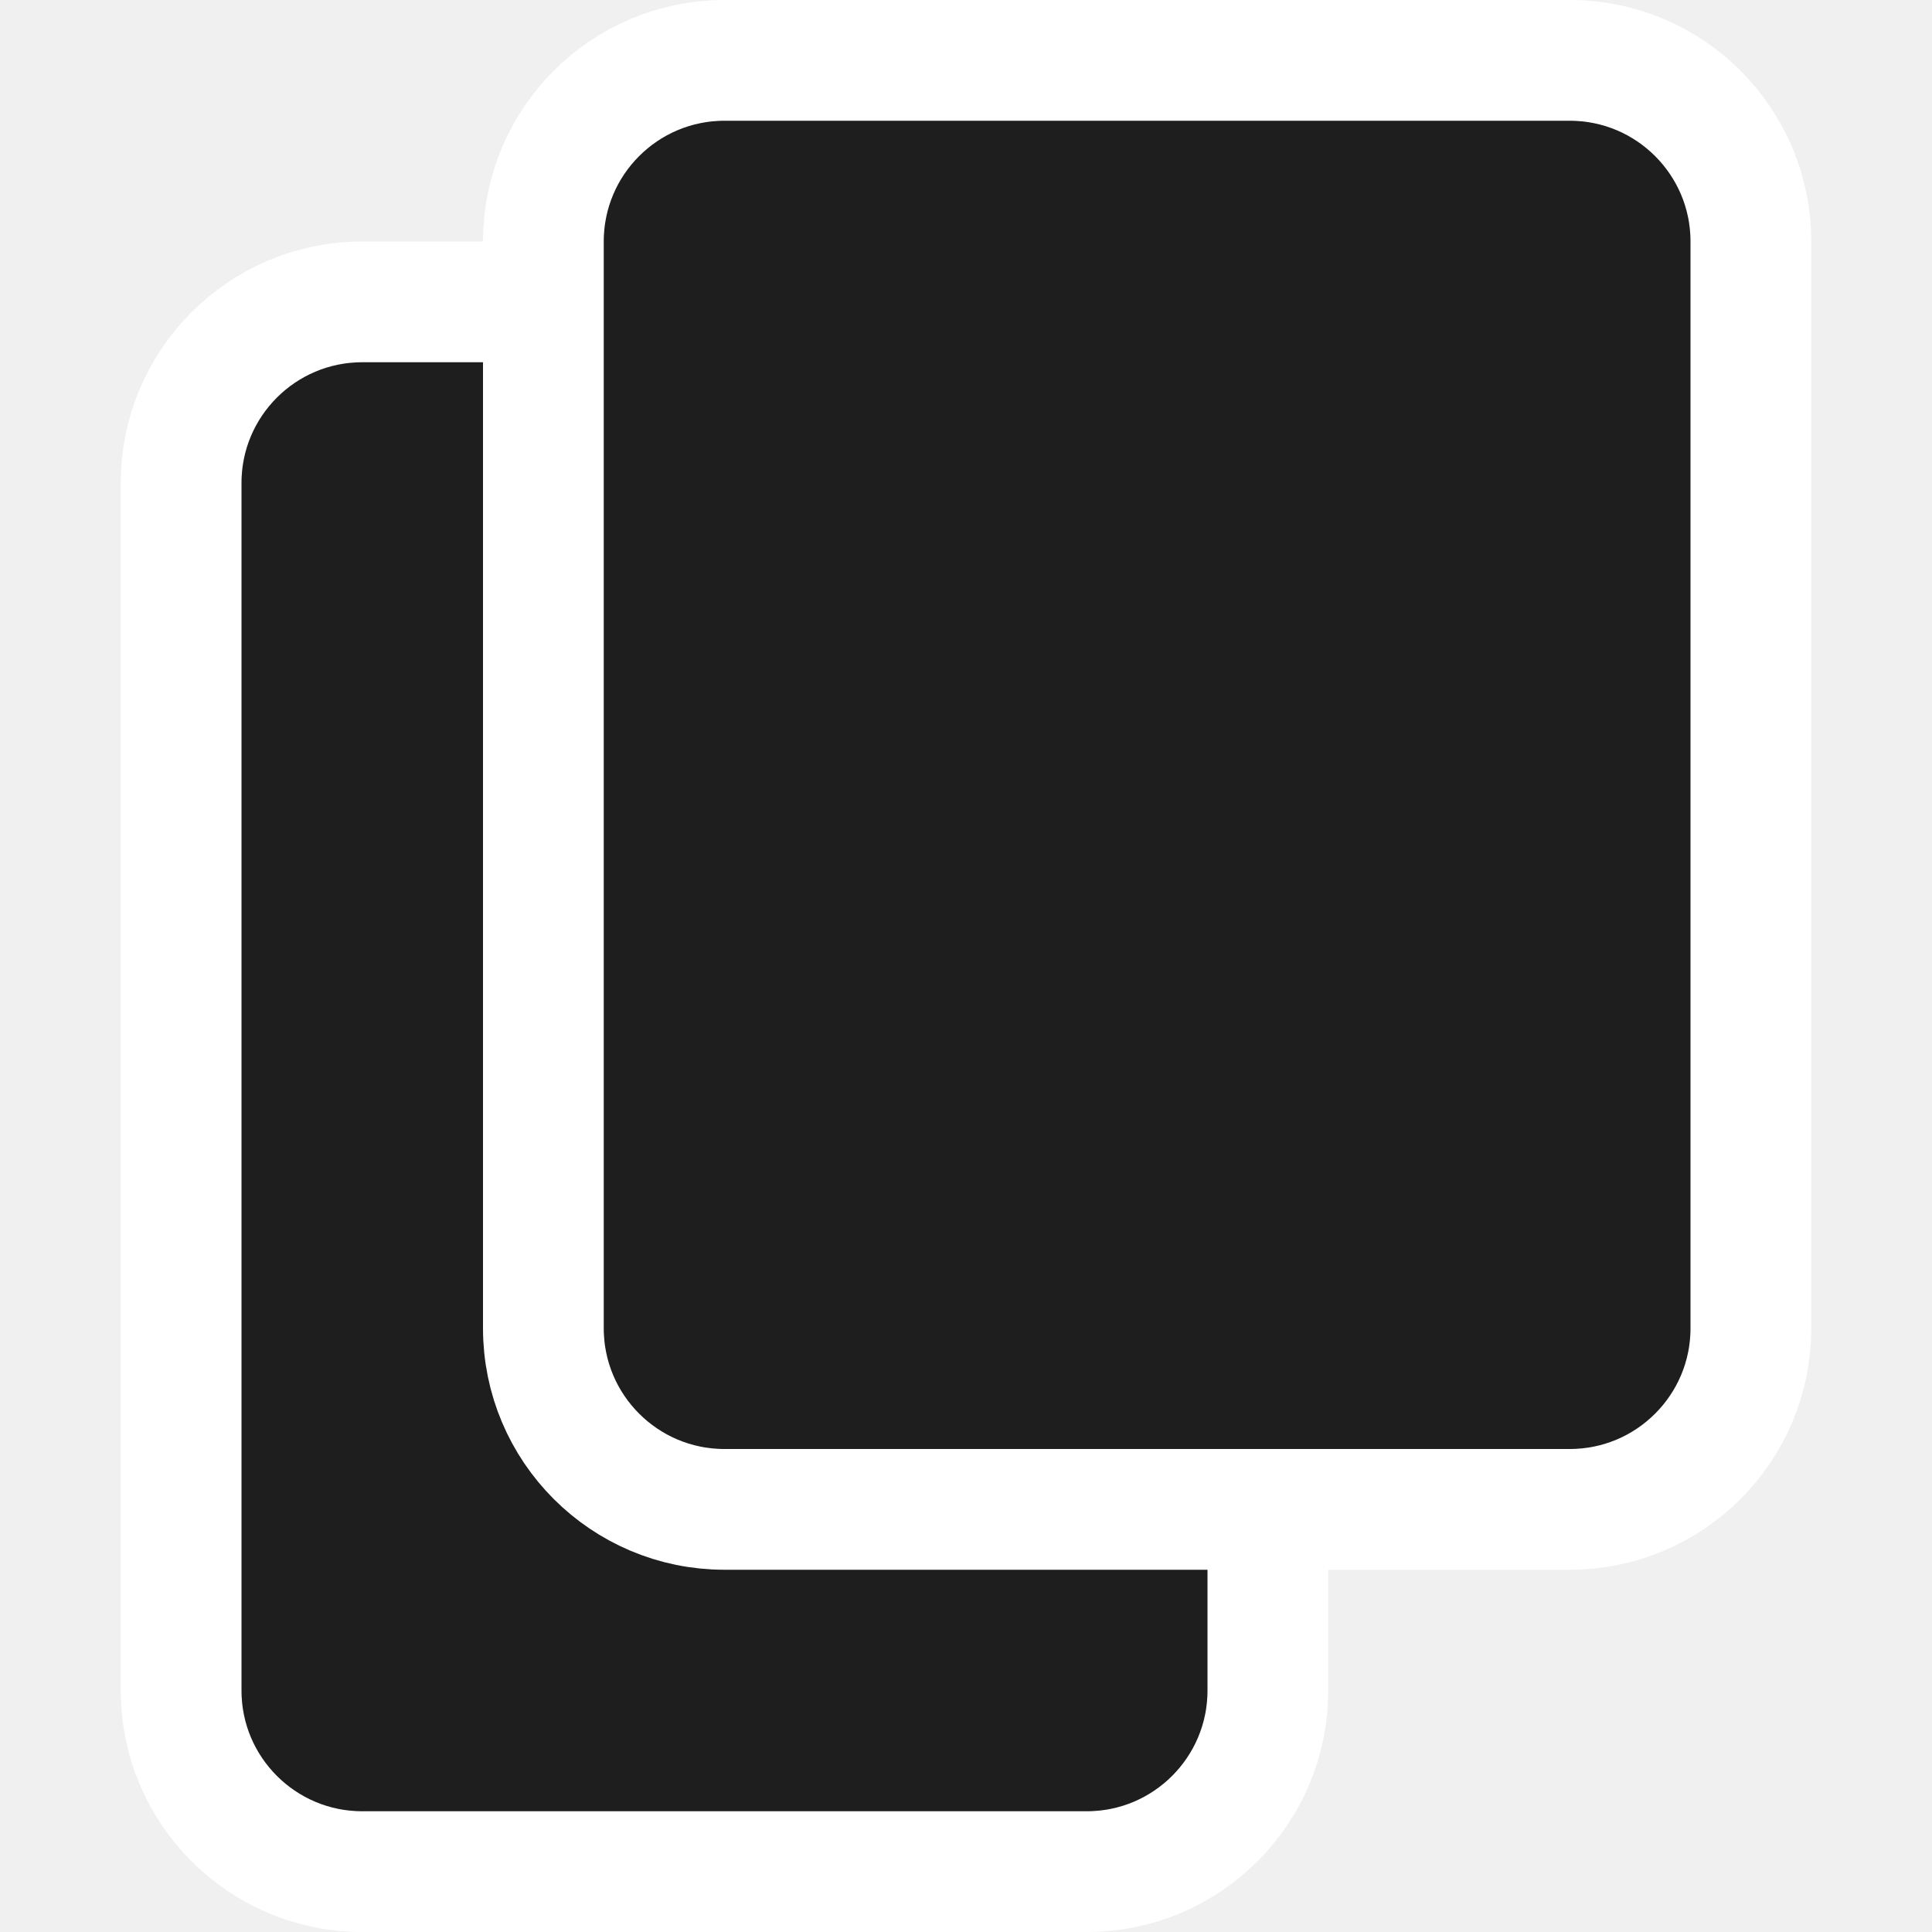
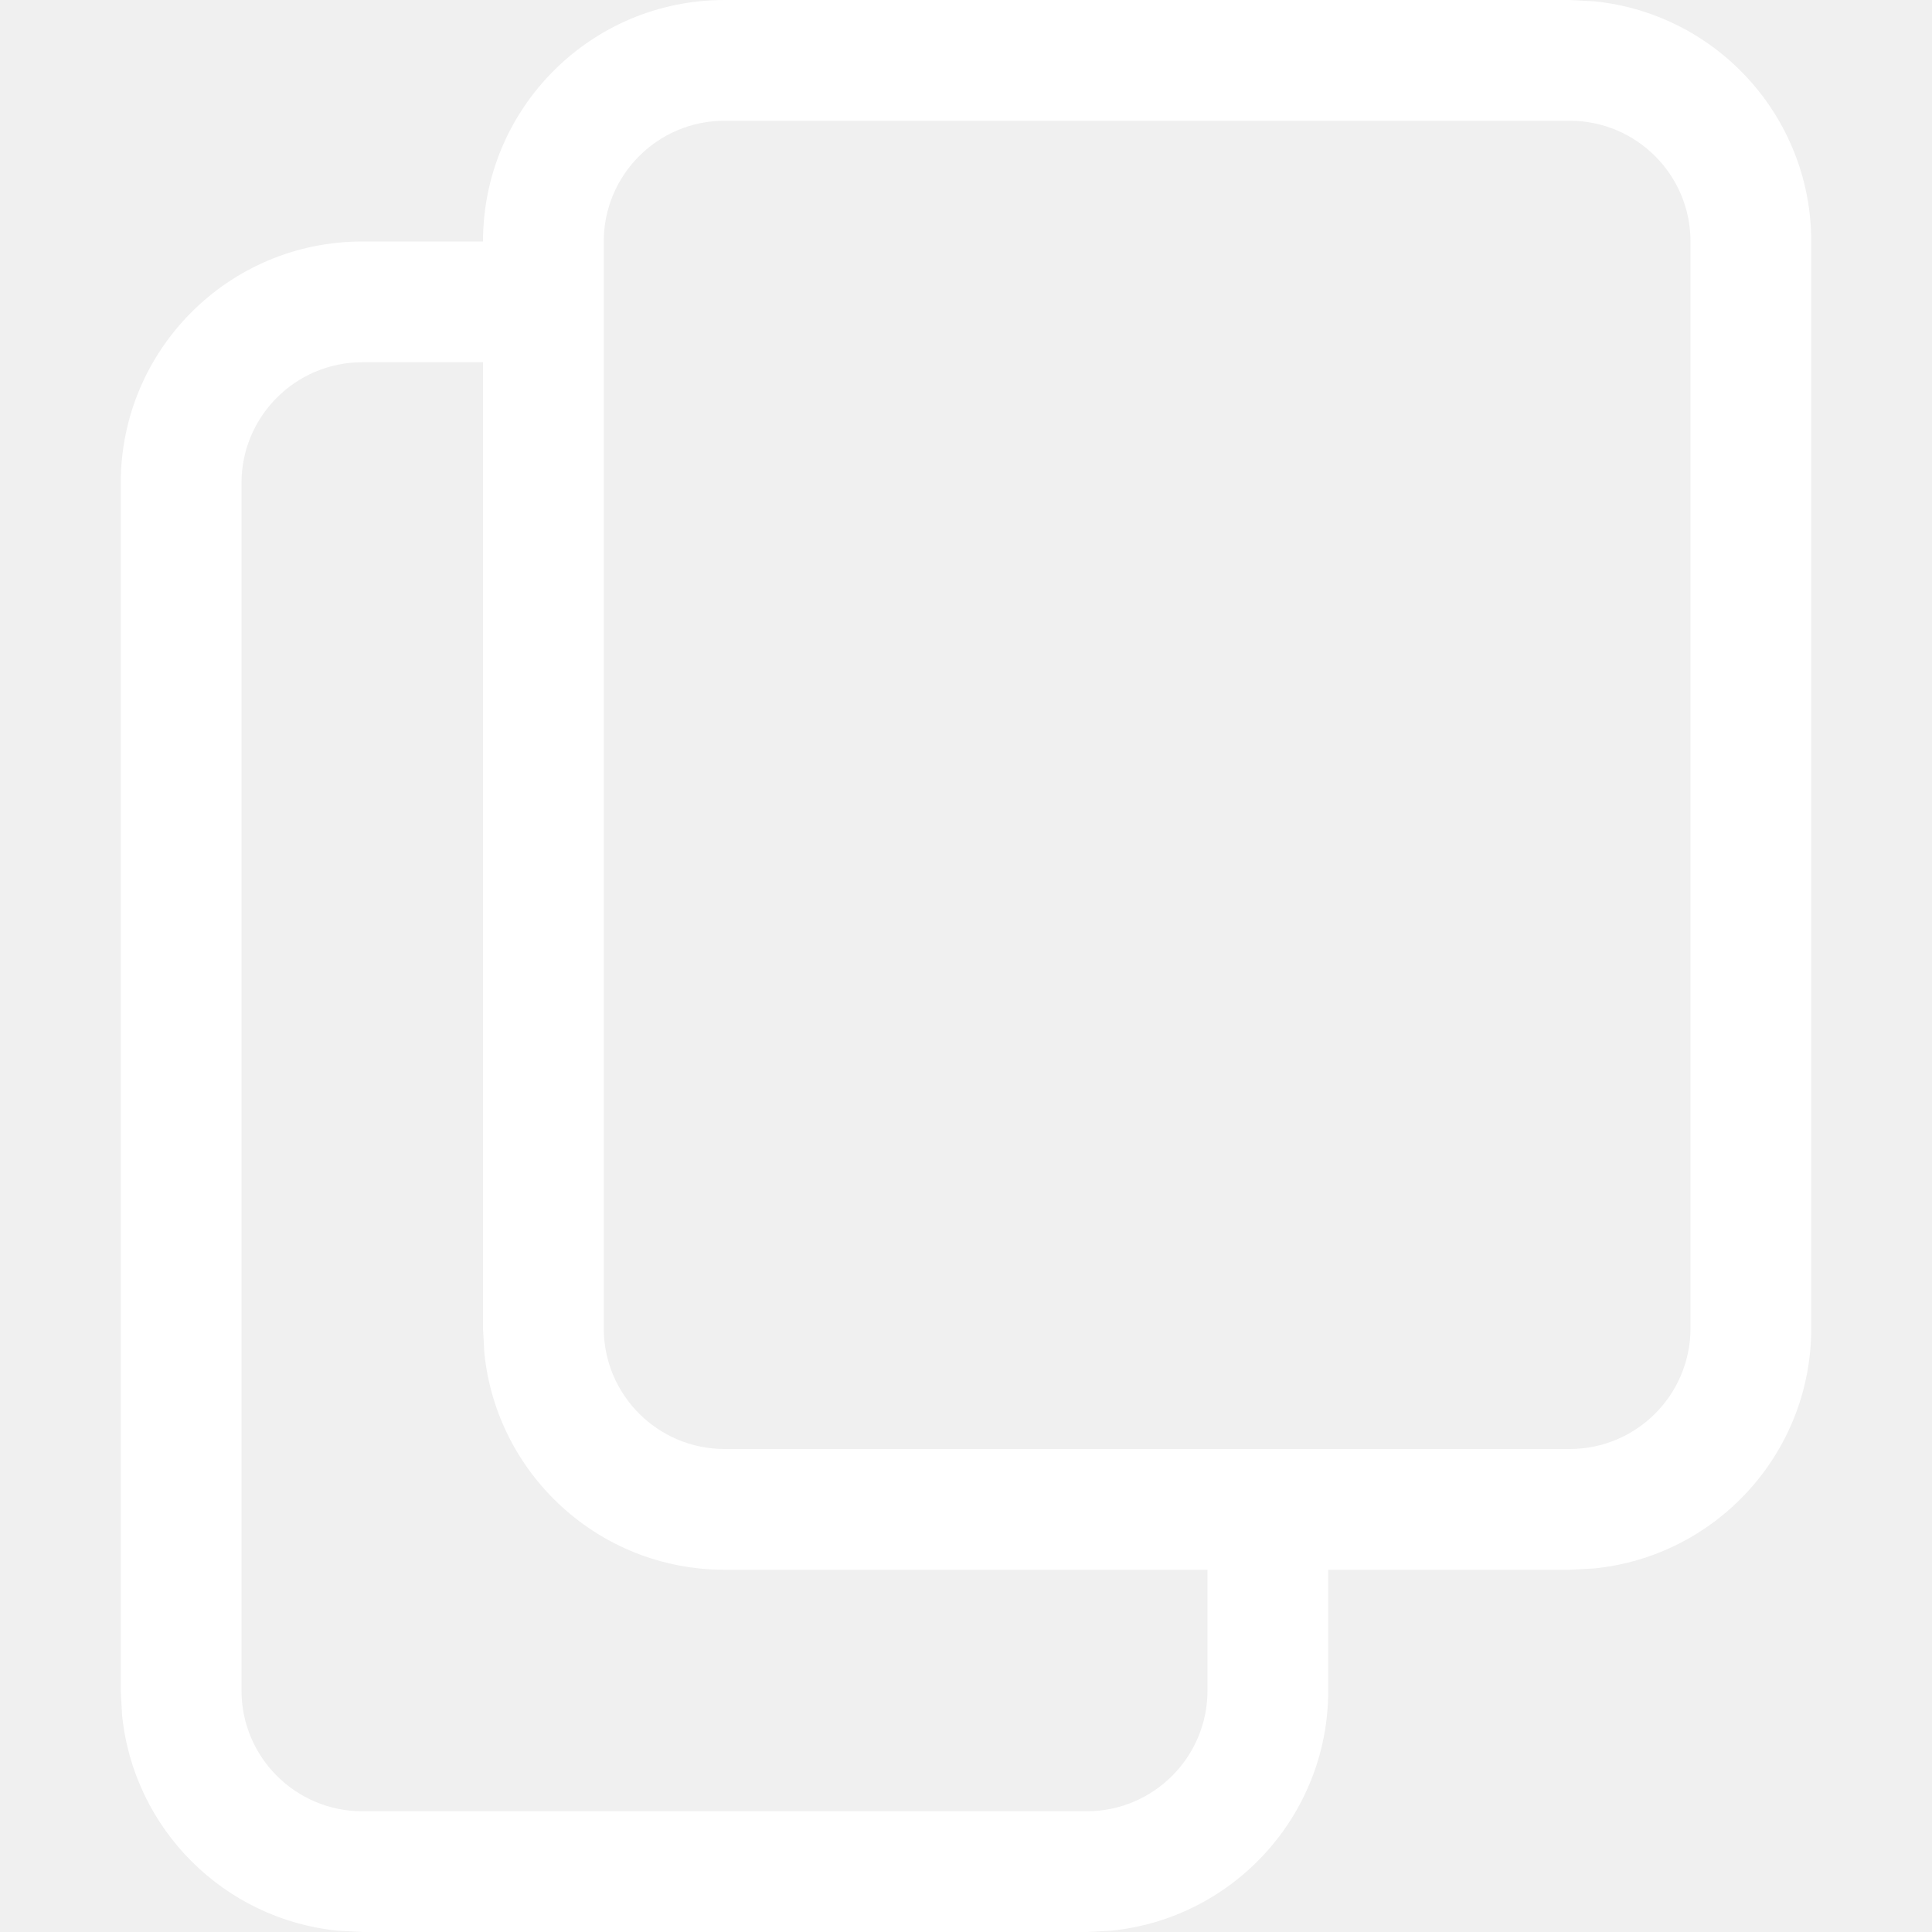
<svg xmlns="http://www.w3.org/2000/svg" width="16" height="16" viewBox="0 0 16 16" fill="none">
-   <rect x="1.5" y="2.5" width="9" height="13" rx="1.5" fill="#1E1E1E" stroke="white" />
-   <rect x="4.5" y="0.5" width="10" height="12" rx="1.5" fill="#1E1E1E" stroke="white" />
+   <path fill-rule="evenodd" clip-rule="evenodd" d="M13.204 0.011C14.213 0.113 15 0.964 15 2V11C15 12.036 14.213 12.887 13.204 12.989L13 13H11V14C11 15.036 10.213 15.887 9.204 15.989L9 16H3L2.796 15.989C1.854 15.894 1.106 15.146 1.011 14.204L1 14V4C1 2.895 1.895 2 3 2H4C4 0.895 4.895 3.22128e-08 6 0H13L13.204 0.011ZM3 3C2.448 3 2 3.448 2 4V14C2 14.552 2.448 15 3 15H9C9.552 15 10 14.552 10 14V13H6C4.964 13 4.113 12.213 4.011 11.204L4 11V3H3ZM6 1C5.448 1 5 1.448 5 2V11C5 11.552 5.448 12 6 12H13C13.552 12 14 11.552 14 11V2C14 1.448 13.552 1 13 1H6Z" fill="white" />
</svg>
